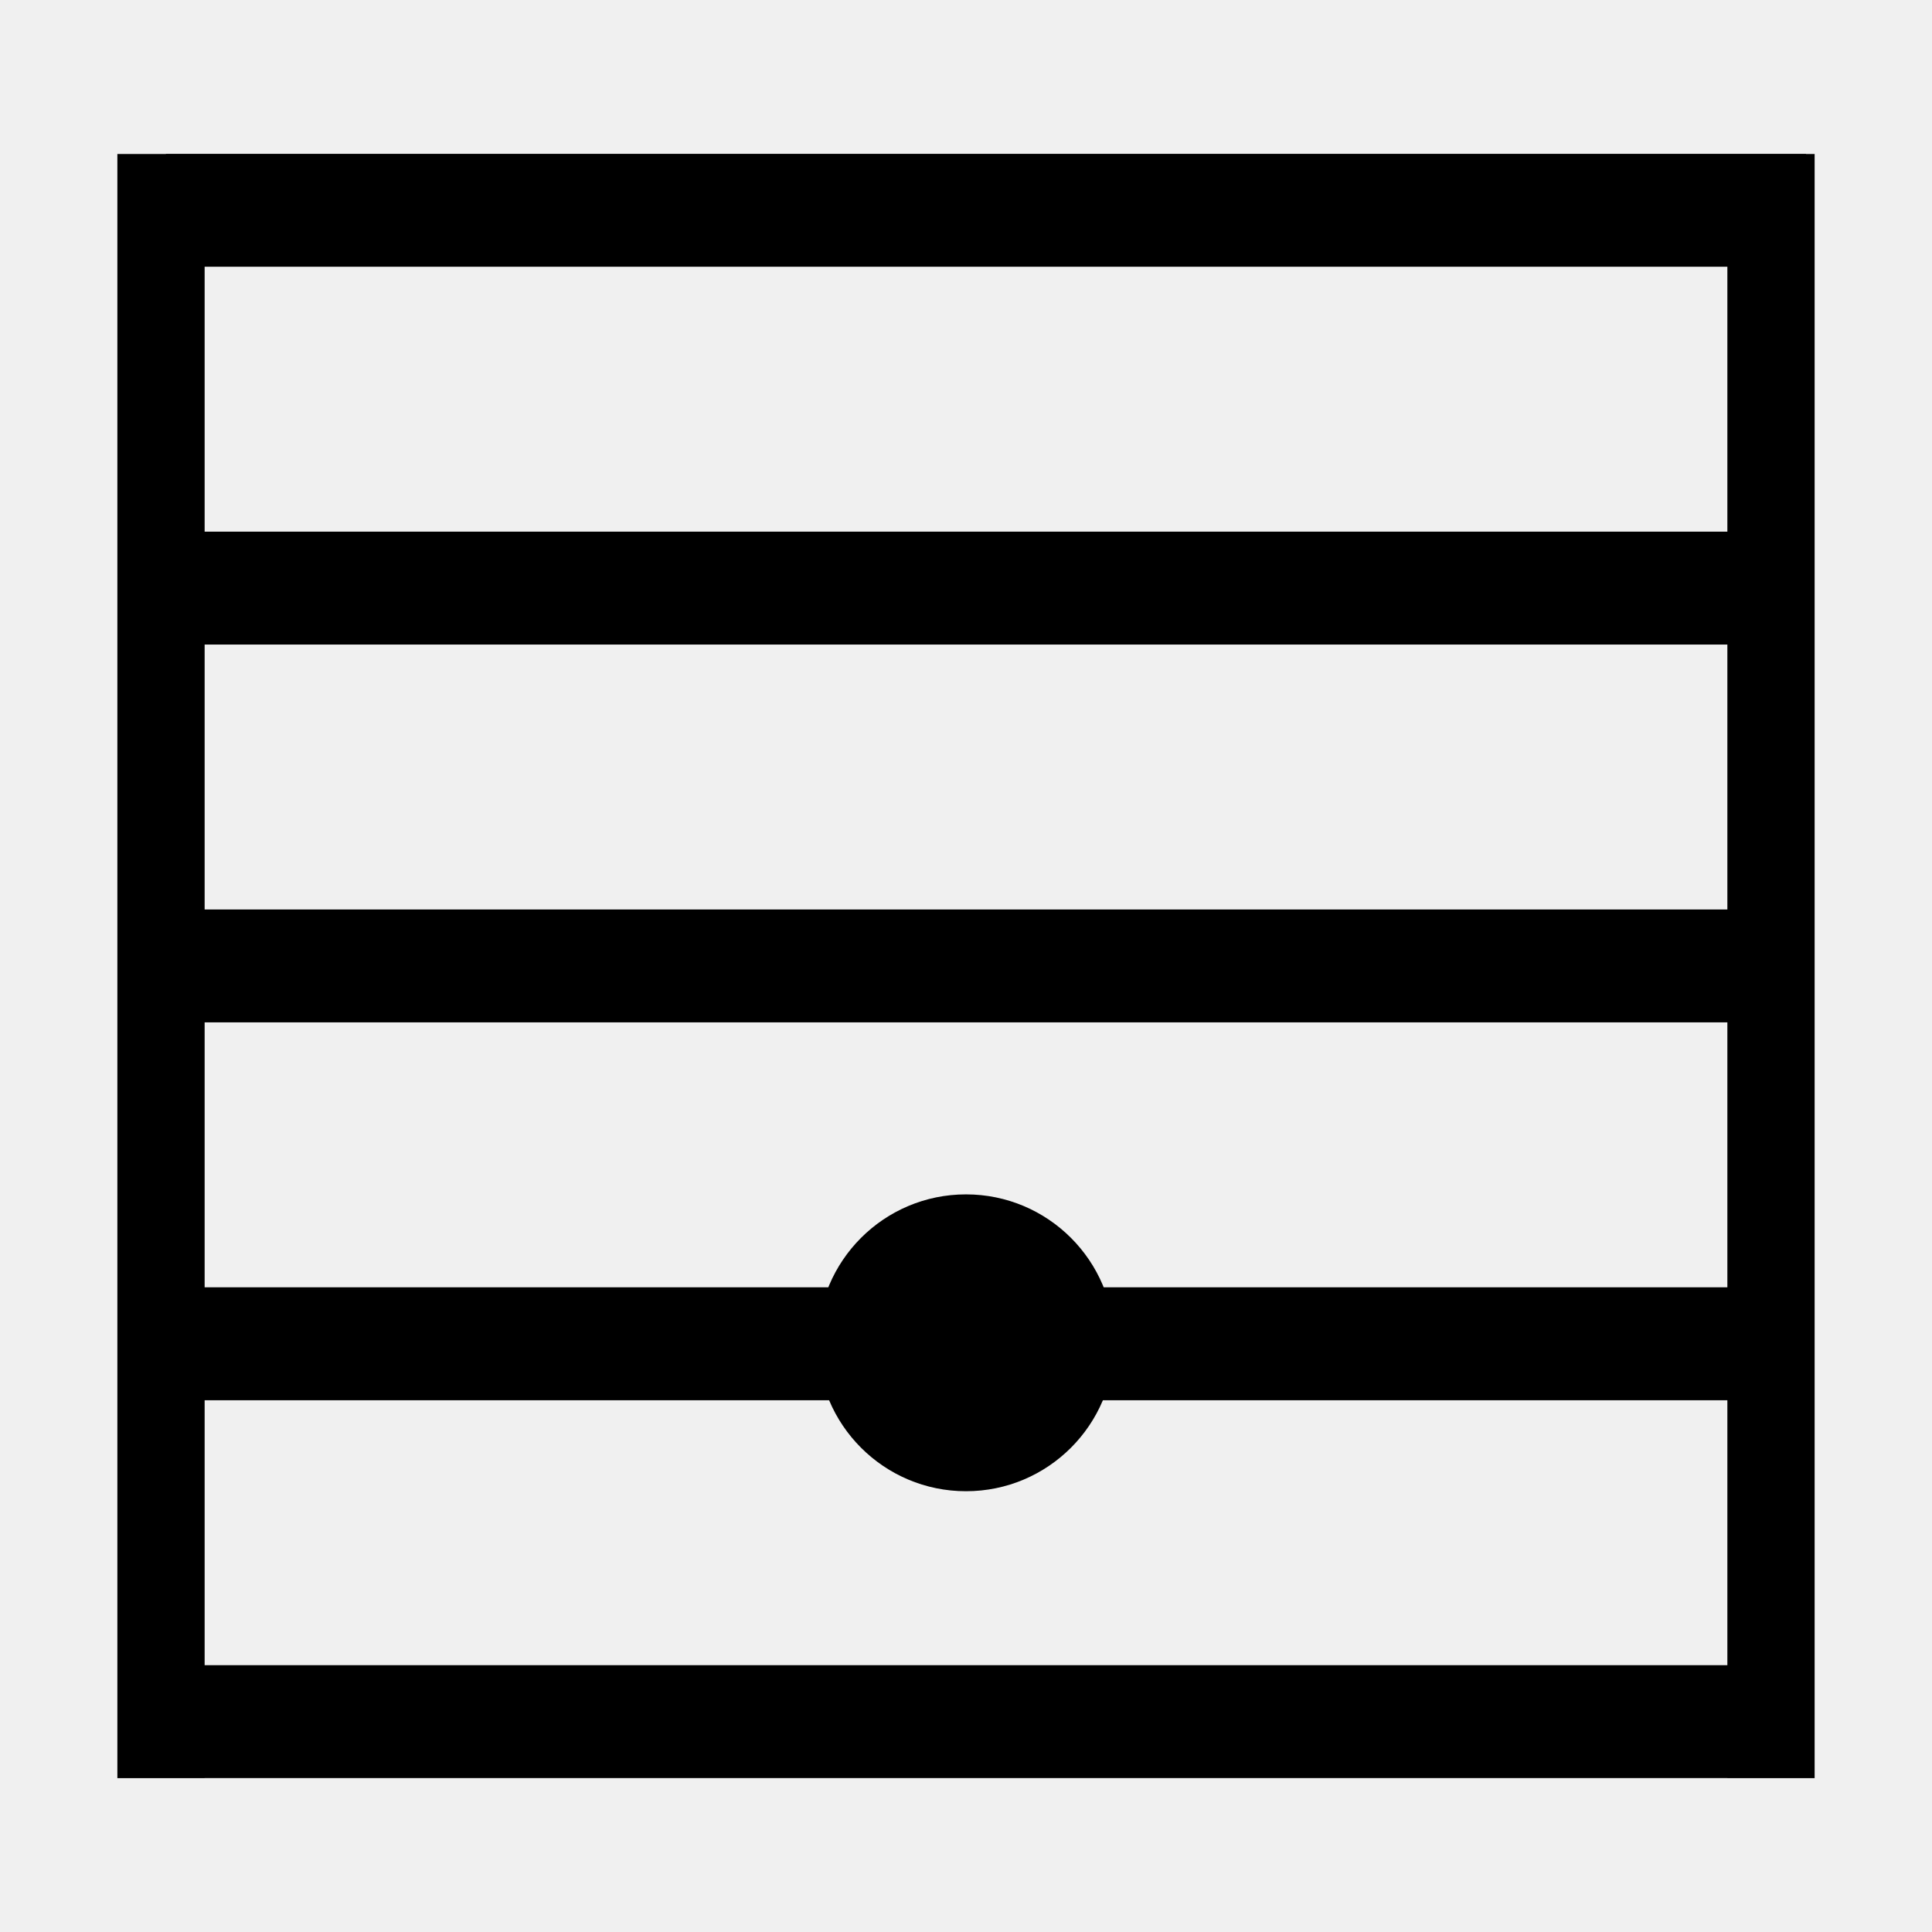
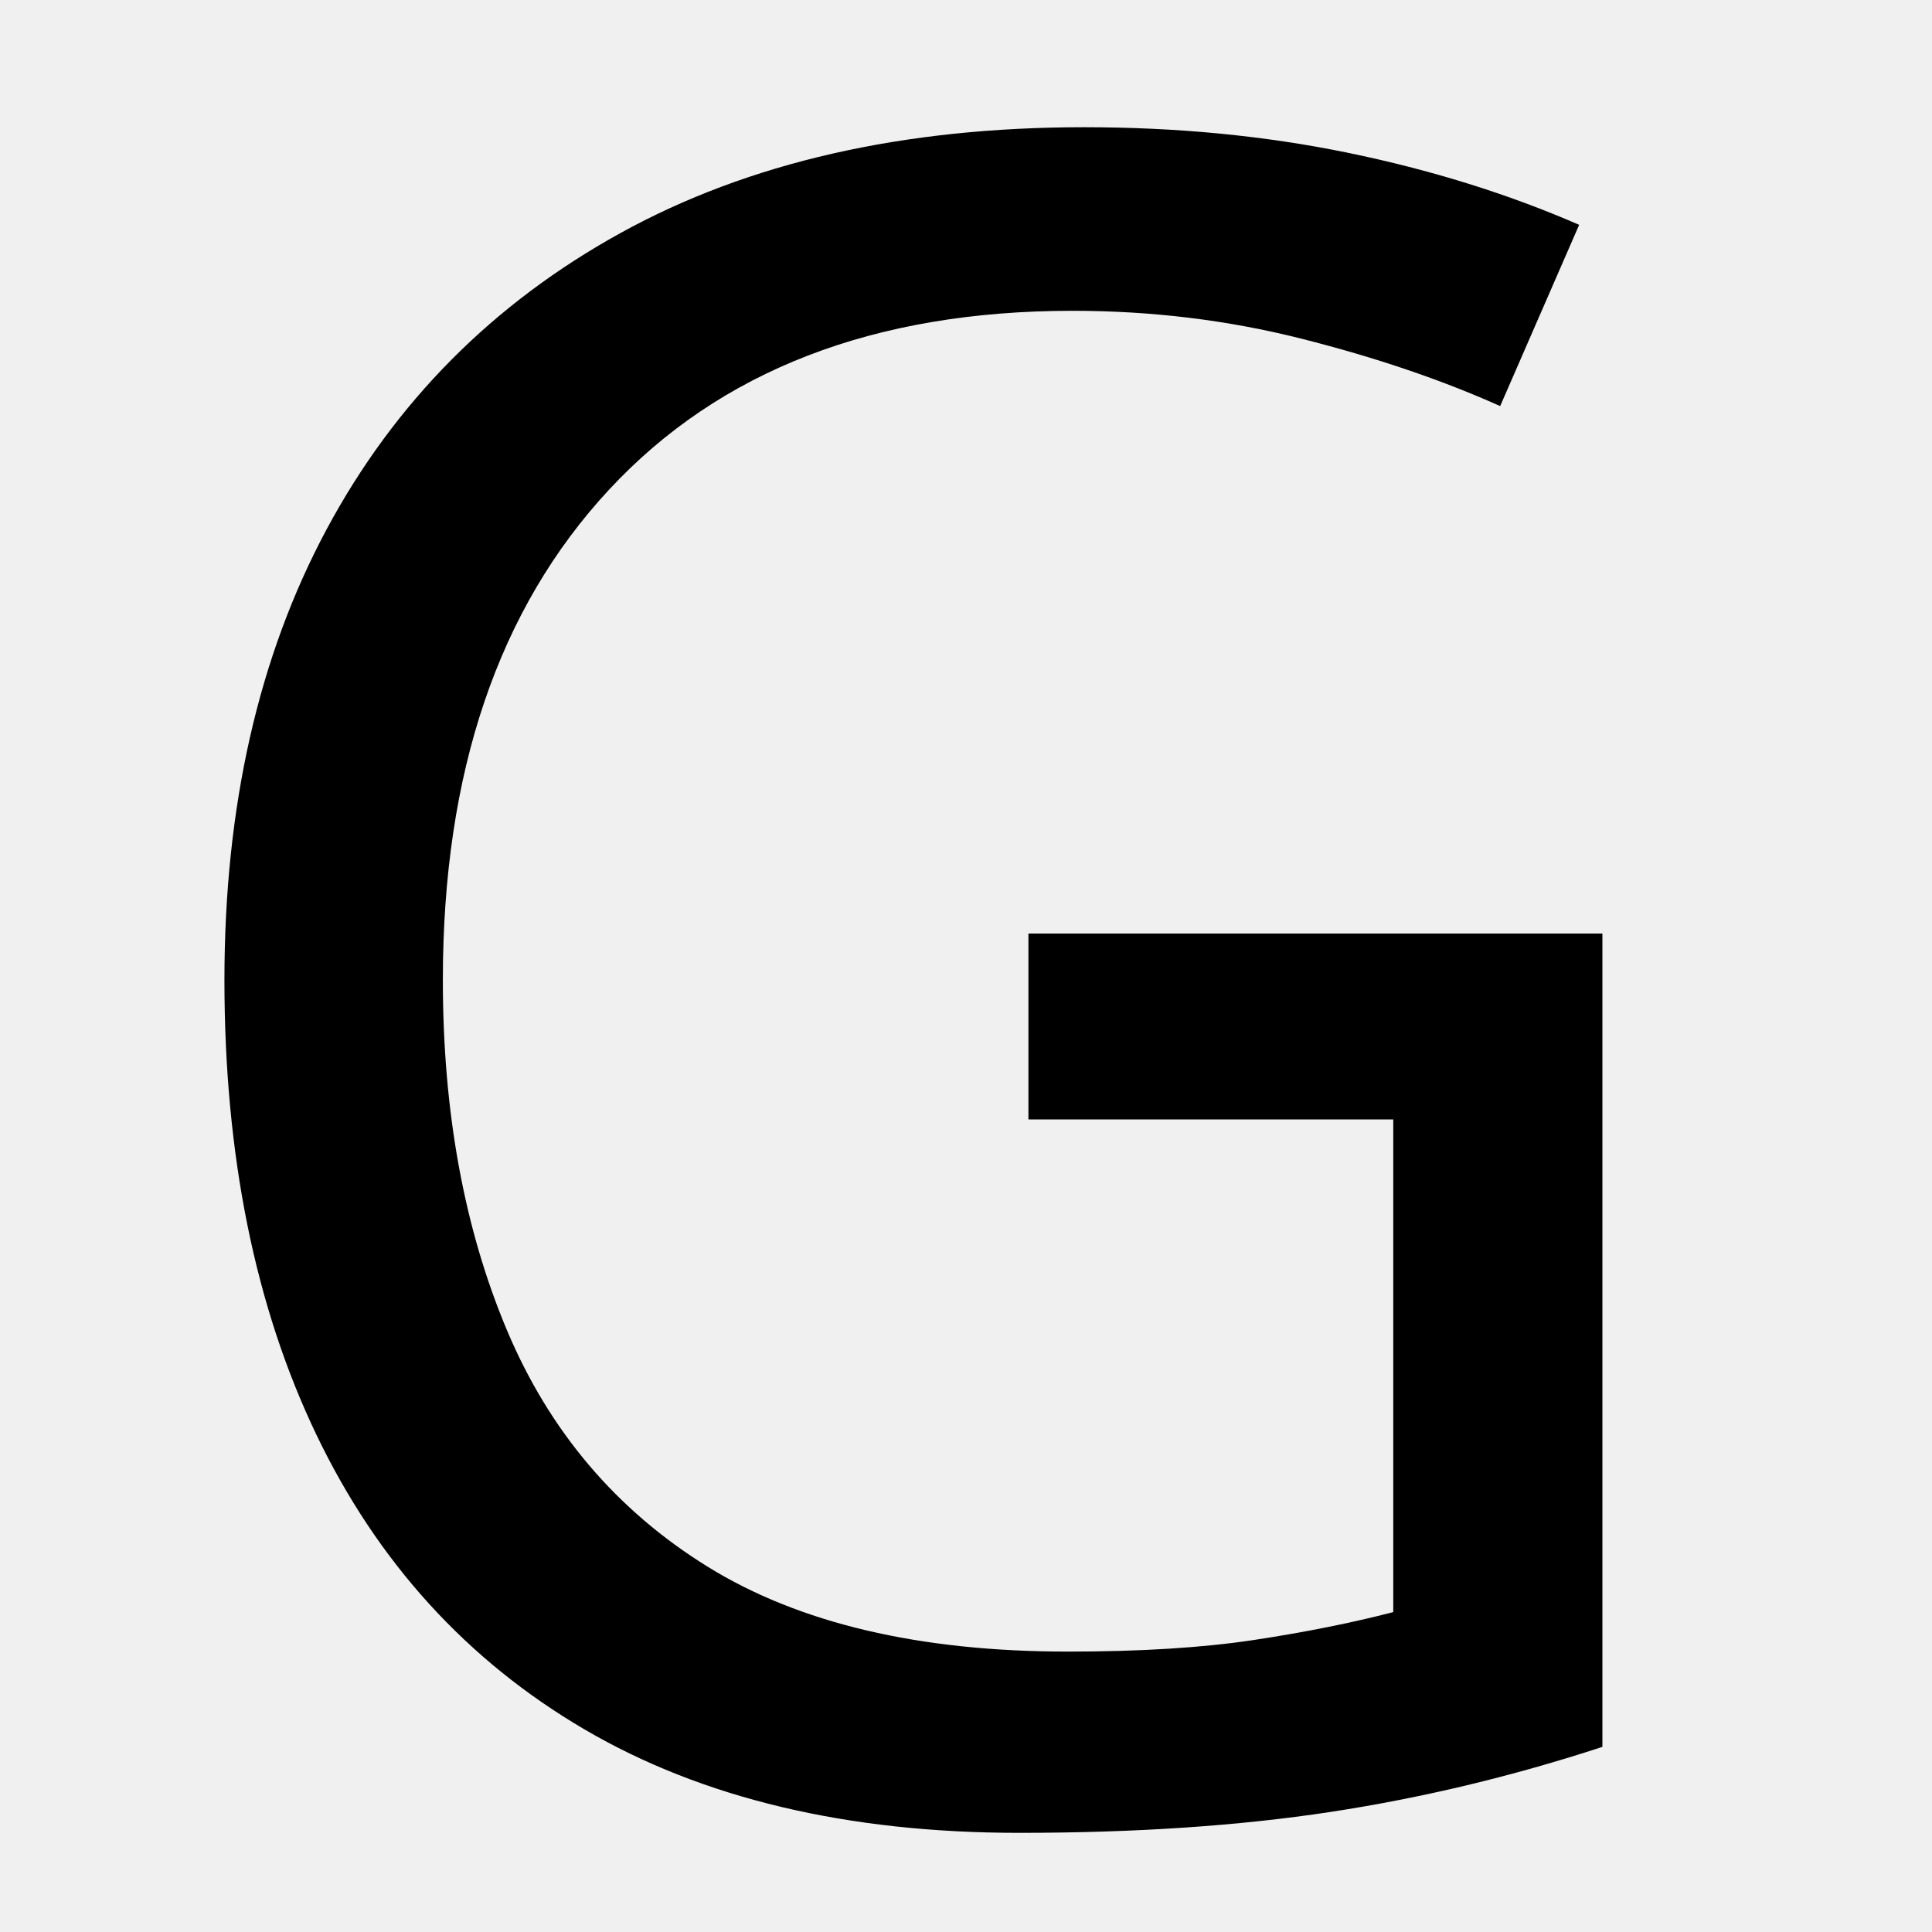
<svg xmlns="http://www.w3.org/2000/svg" height="48px" viewBox="0 -960 960 960" width="48px" fill="#000000" version="1.1" id="svg1" xml:space="preserve">
  <defs id="defs1" />
-   <path id="rect1" style="fill:#000000;stroke-width:23.503" d="m 82.422,-883.555 v 0.078 H 58.32 v 807.031 h 43.359 v -0.039 h 756.641 v 0.039 h 43.359 v -807.031 h -4.258 v -0.078 z m 19.258,56.094 h 756.641 v 131.641 H 101.68 Z m 0,187.734 h 756.641 v 131.641 H 101.68 Z m 0,187.734 h 756.641 v 131.641 H 101.68 Z m 0,187.773 h 756.641 v 131.641 H 101.68 Z" />
-   <ellipse style="fill:#000000;stroke-width:138.281" id="path2" cx="480" cy="-292.77" rx="73.75" ry="73.75" />
+   <text xml:space="preserve" style="font-size:1154.66px;font-family:sans-serif;-inkscape-font-specification:sans-serif;writing-mode:lr-tb;direction:ltr;fill:#ffffff;stroke-width:135.311" x="41.083" y="-60.816" id="text1">
+     <tspan id="tspan1" style="fill:#000000;stroke-width:135.311" x="41.083" y="-60.816">G</tspan>
+   </text>
</svg>
